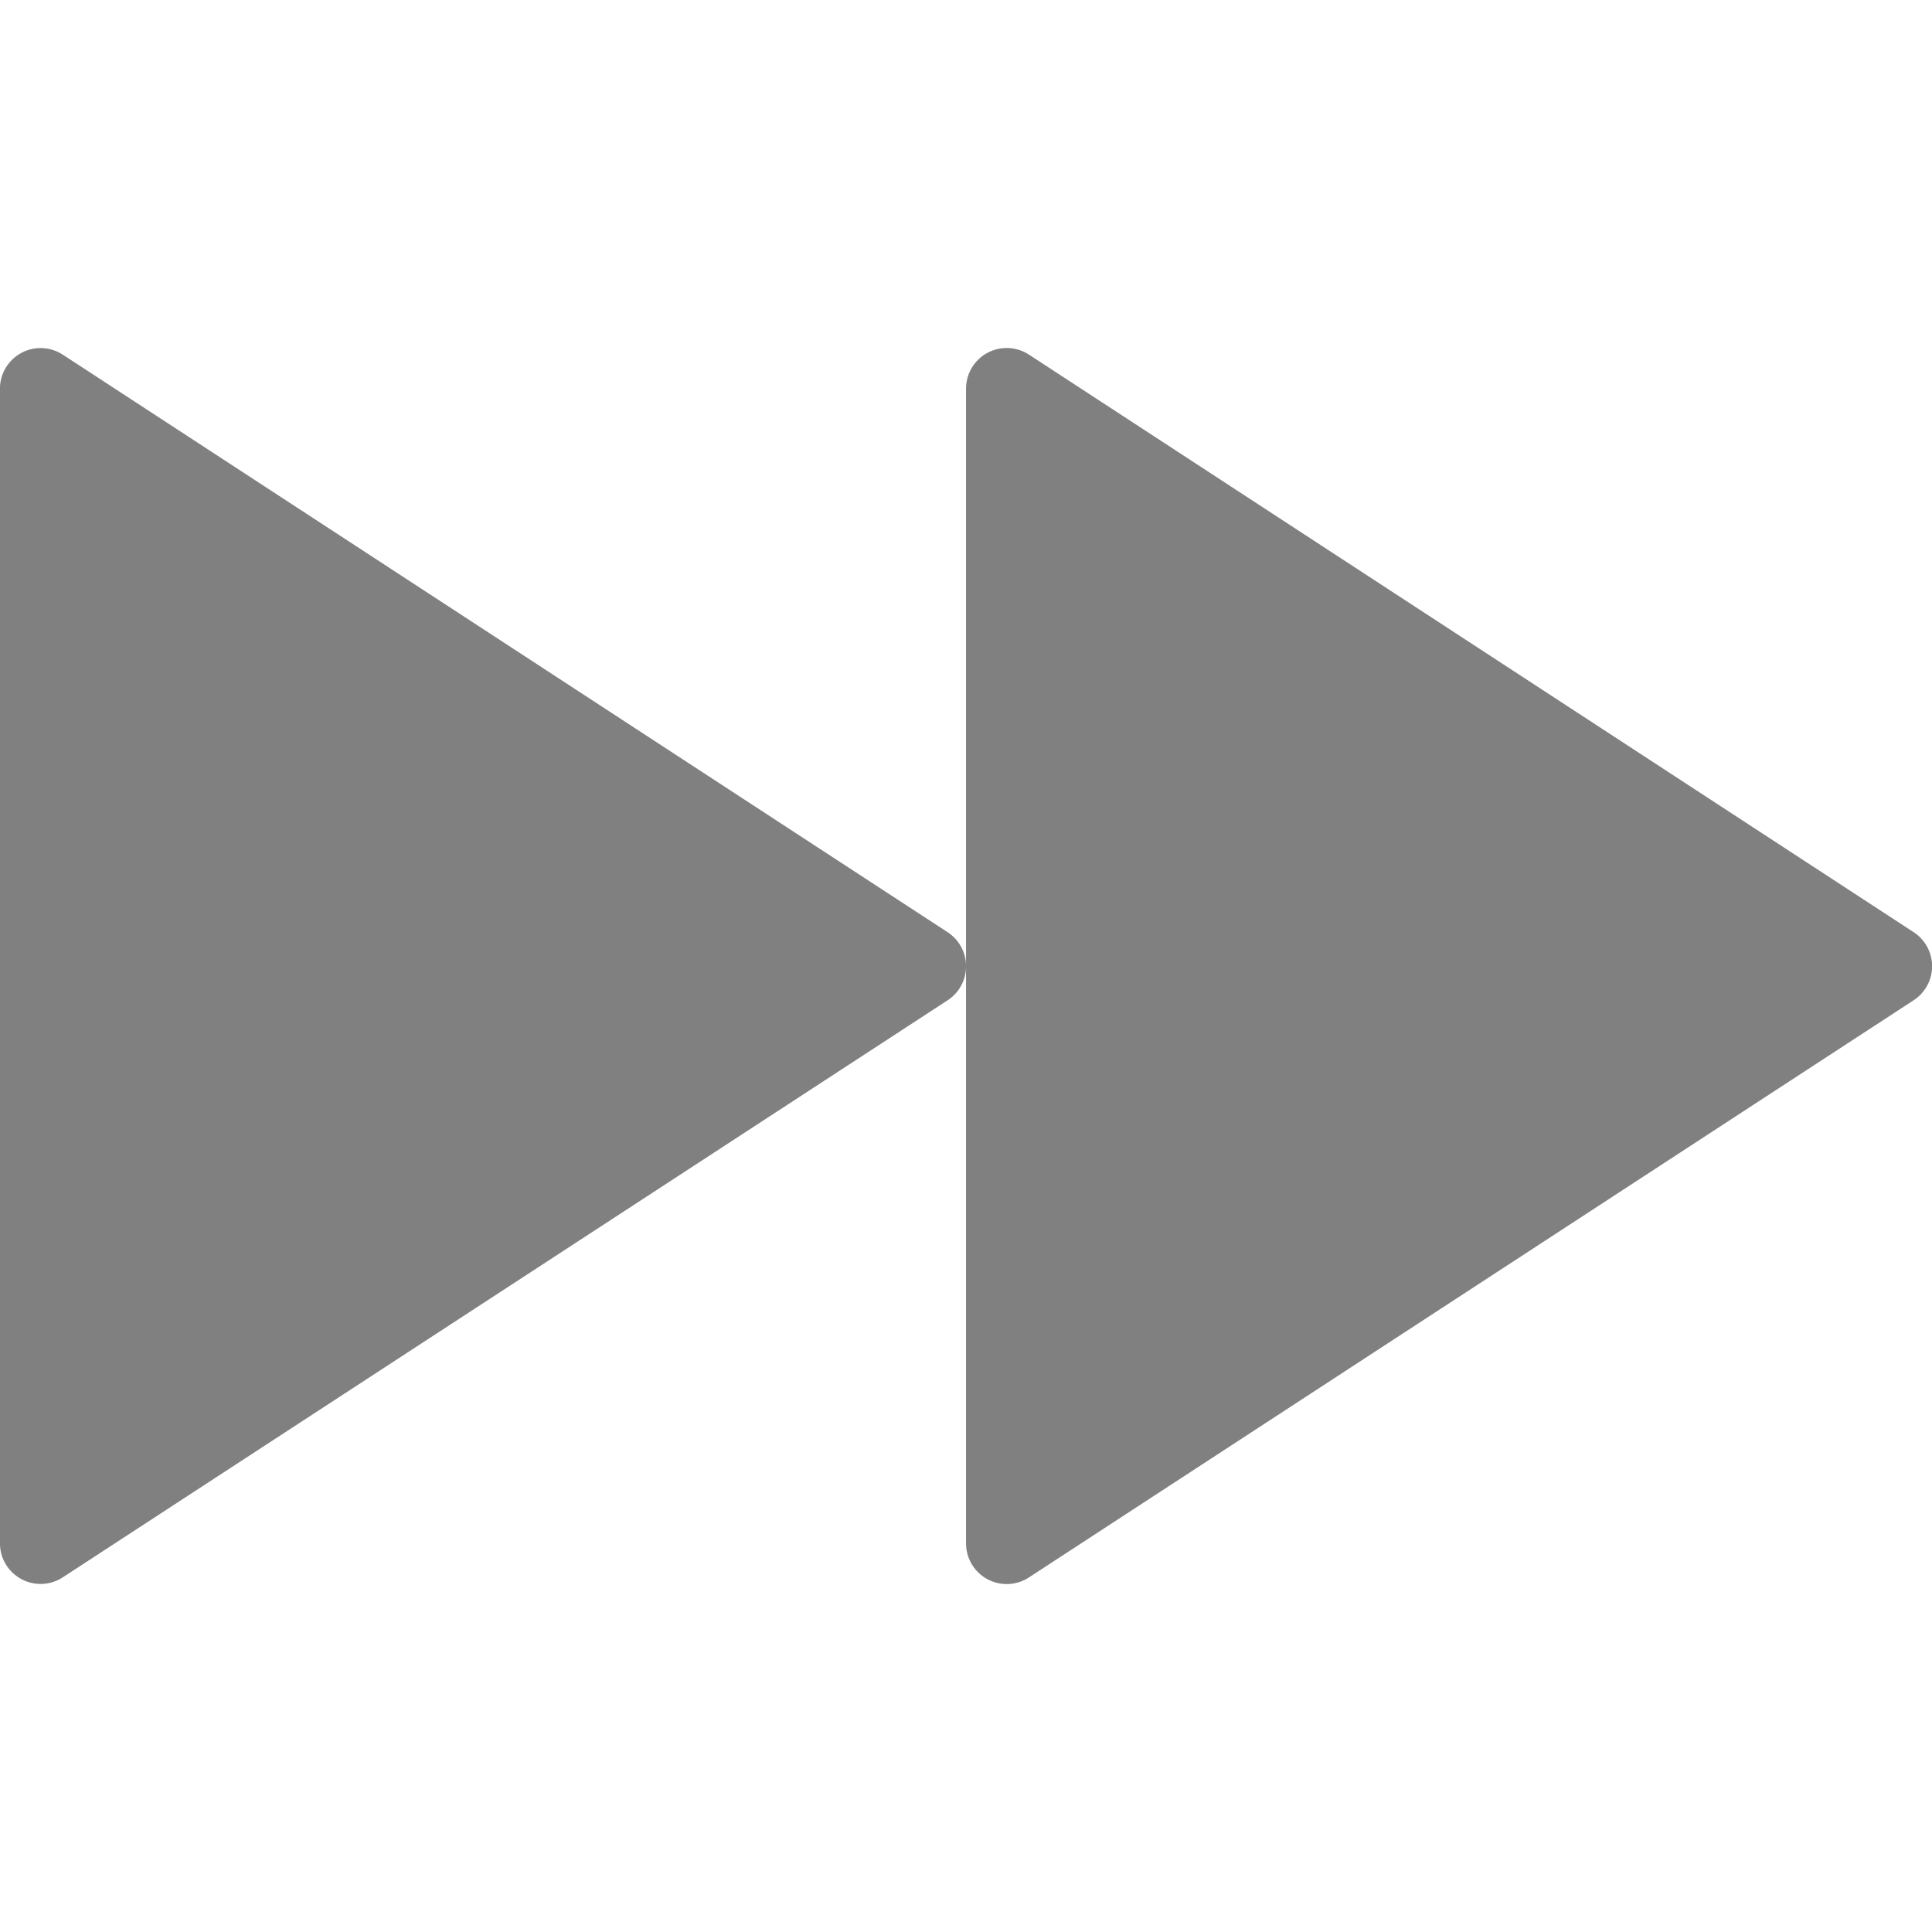
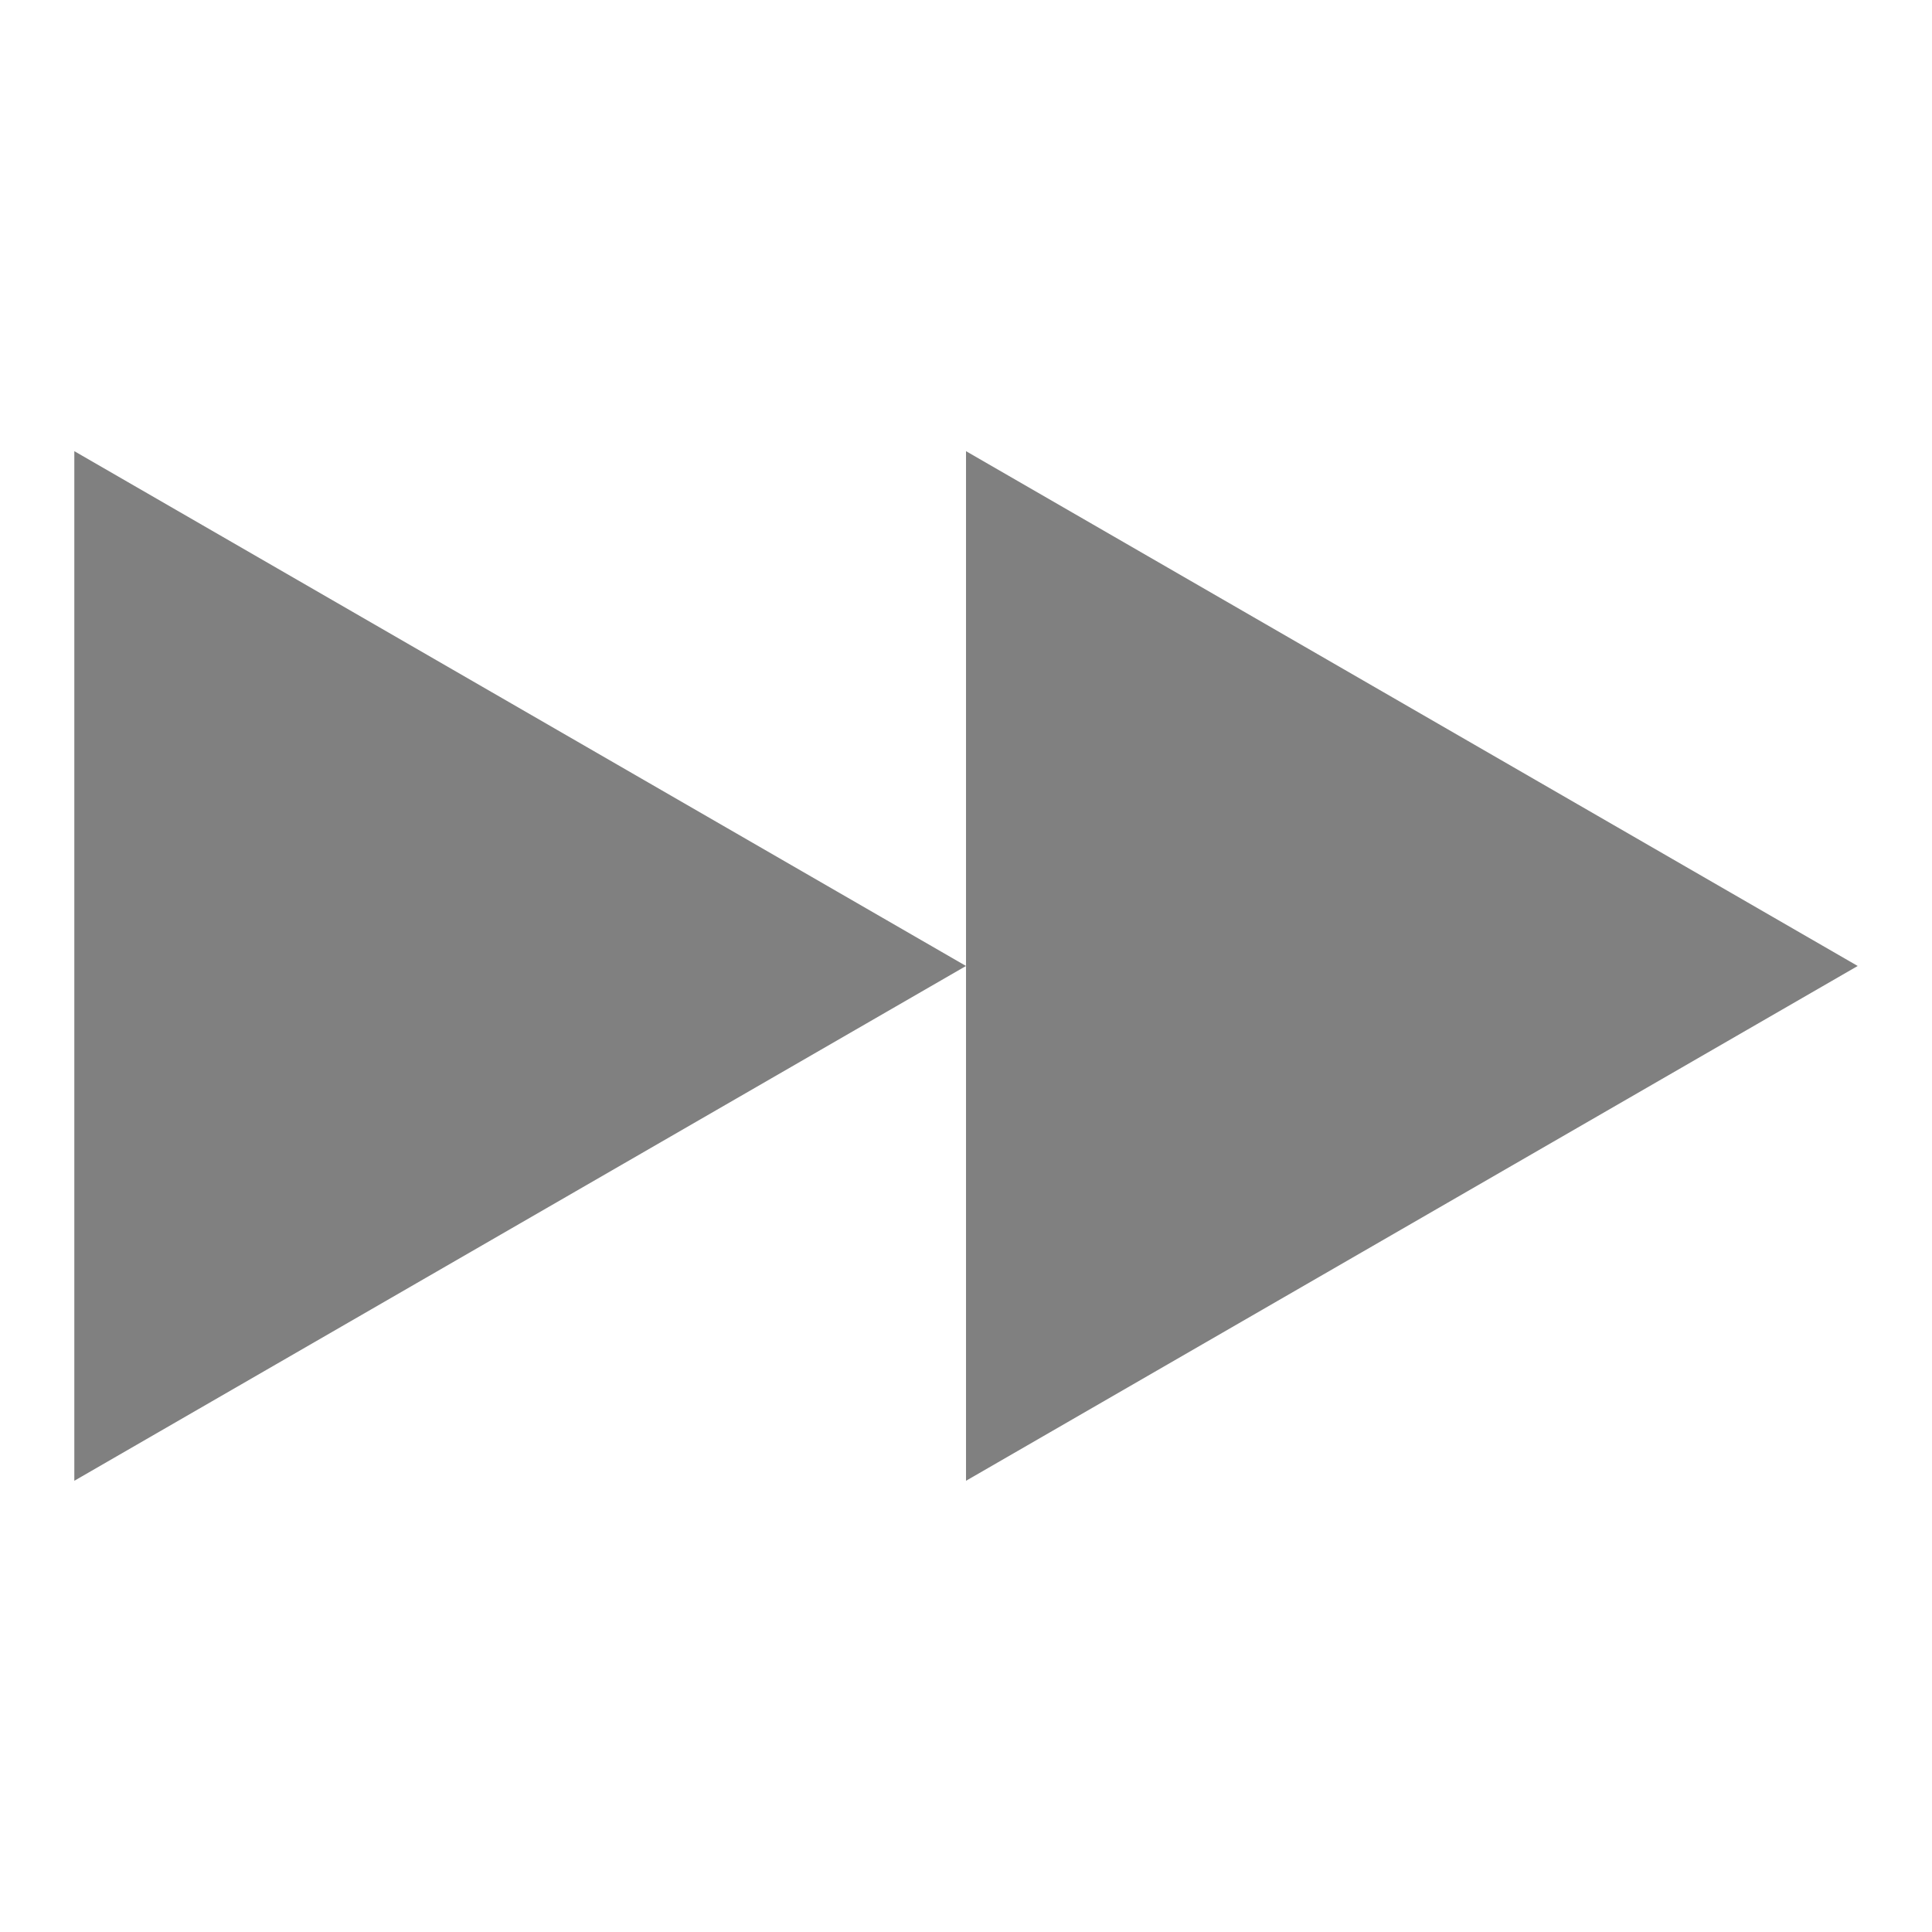
<svg xmlns="http://www.w3.org/2000/svg" height="16" width="16" version="1.1" id="svg4">
  <defs id="defs8" />
-   <path style="fill:#808080;fill-opacity:1;stroke:#808080;stroke-width:0.673;stroke-linecap:butt;stroke-linejoin:round;stroke-miterlimit:4;stroke-dasharray:none;stroke-opacity:1;opacity:1" d="M 0.336 3.219 L 0.336 12.781 L 7.664 8.002 L 0.336 3.219 z " id="path12312" />
-   <g style="fill:#808080;fill-opacity:1;stroke:#808080;stroke-opacity:1;opacity:1" transform="matrix(1.050343,0,0,1.050343,-1010.123,-401.5785)" id="g12310-3">
-     <path id="path12312-6" style="fill:#808080;fill-opacity:1;stroke:#808080;stroke-width:0.641;stroke-linecap:butt;stroke-linejoin:round;stroke-miterlimit:4;stroke-dasharray:none;stroke-opacity:1" d="m 969.645,385.395 6.976,4.554 -6.976,4.551 z" />
+   <g transform="rotate(180,8.307692,8)" id="g869">
+     <path transform="matrix(0,0.6153846,-0.6153846,0,1.481095,21.66362)" d="m -22.203,0.407 -3.464,-6 -3.464,-6 6.928,0 6.928,0 -3.464,6 z" id="path818" style="opacity:1;fill:#808080;fill-opacity:1;stroke:none;stroke-width:1;stroke-linecap:butt;stroke-linejoin:bevel;stroke-miterlimit:4;stroke-dasharray:none;stroke-opacity:1;paint-order:fill markers stroke" />
+     <path transform="matrix(0,0.6153846,-0.6153846,0,8.865711,21.66362)" d="m -22.203,0.407 -3.464,-6 -3.464,-6 6.928,0 6.928,0 -3.464,6 z" id="path818-3" style="opacity:1;fill:#808080;fill-opacity:1;stroke:none;stroke-width:1;stroke-linecap:butt;stroke-linejoin:bevel;stroke-miterlimit:4;stroke-dasharray:none;stroke-opacity:1;paint-order:fill markers stroke" />
  </g>
</svg>
